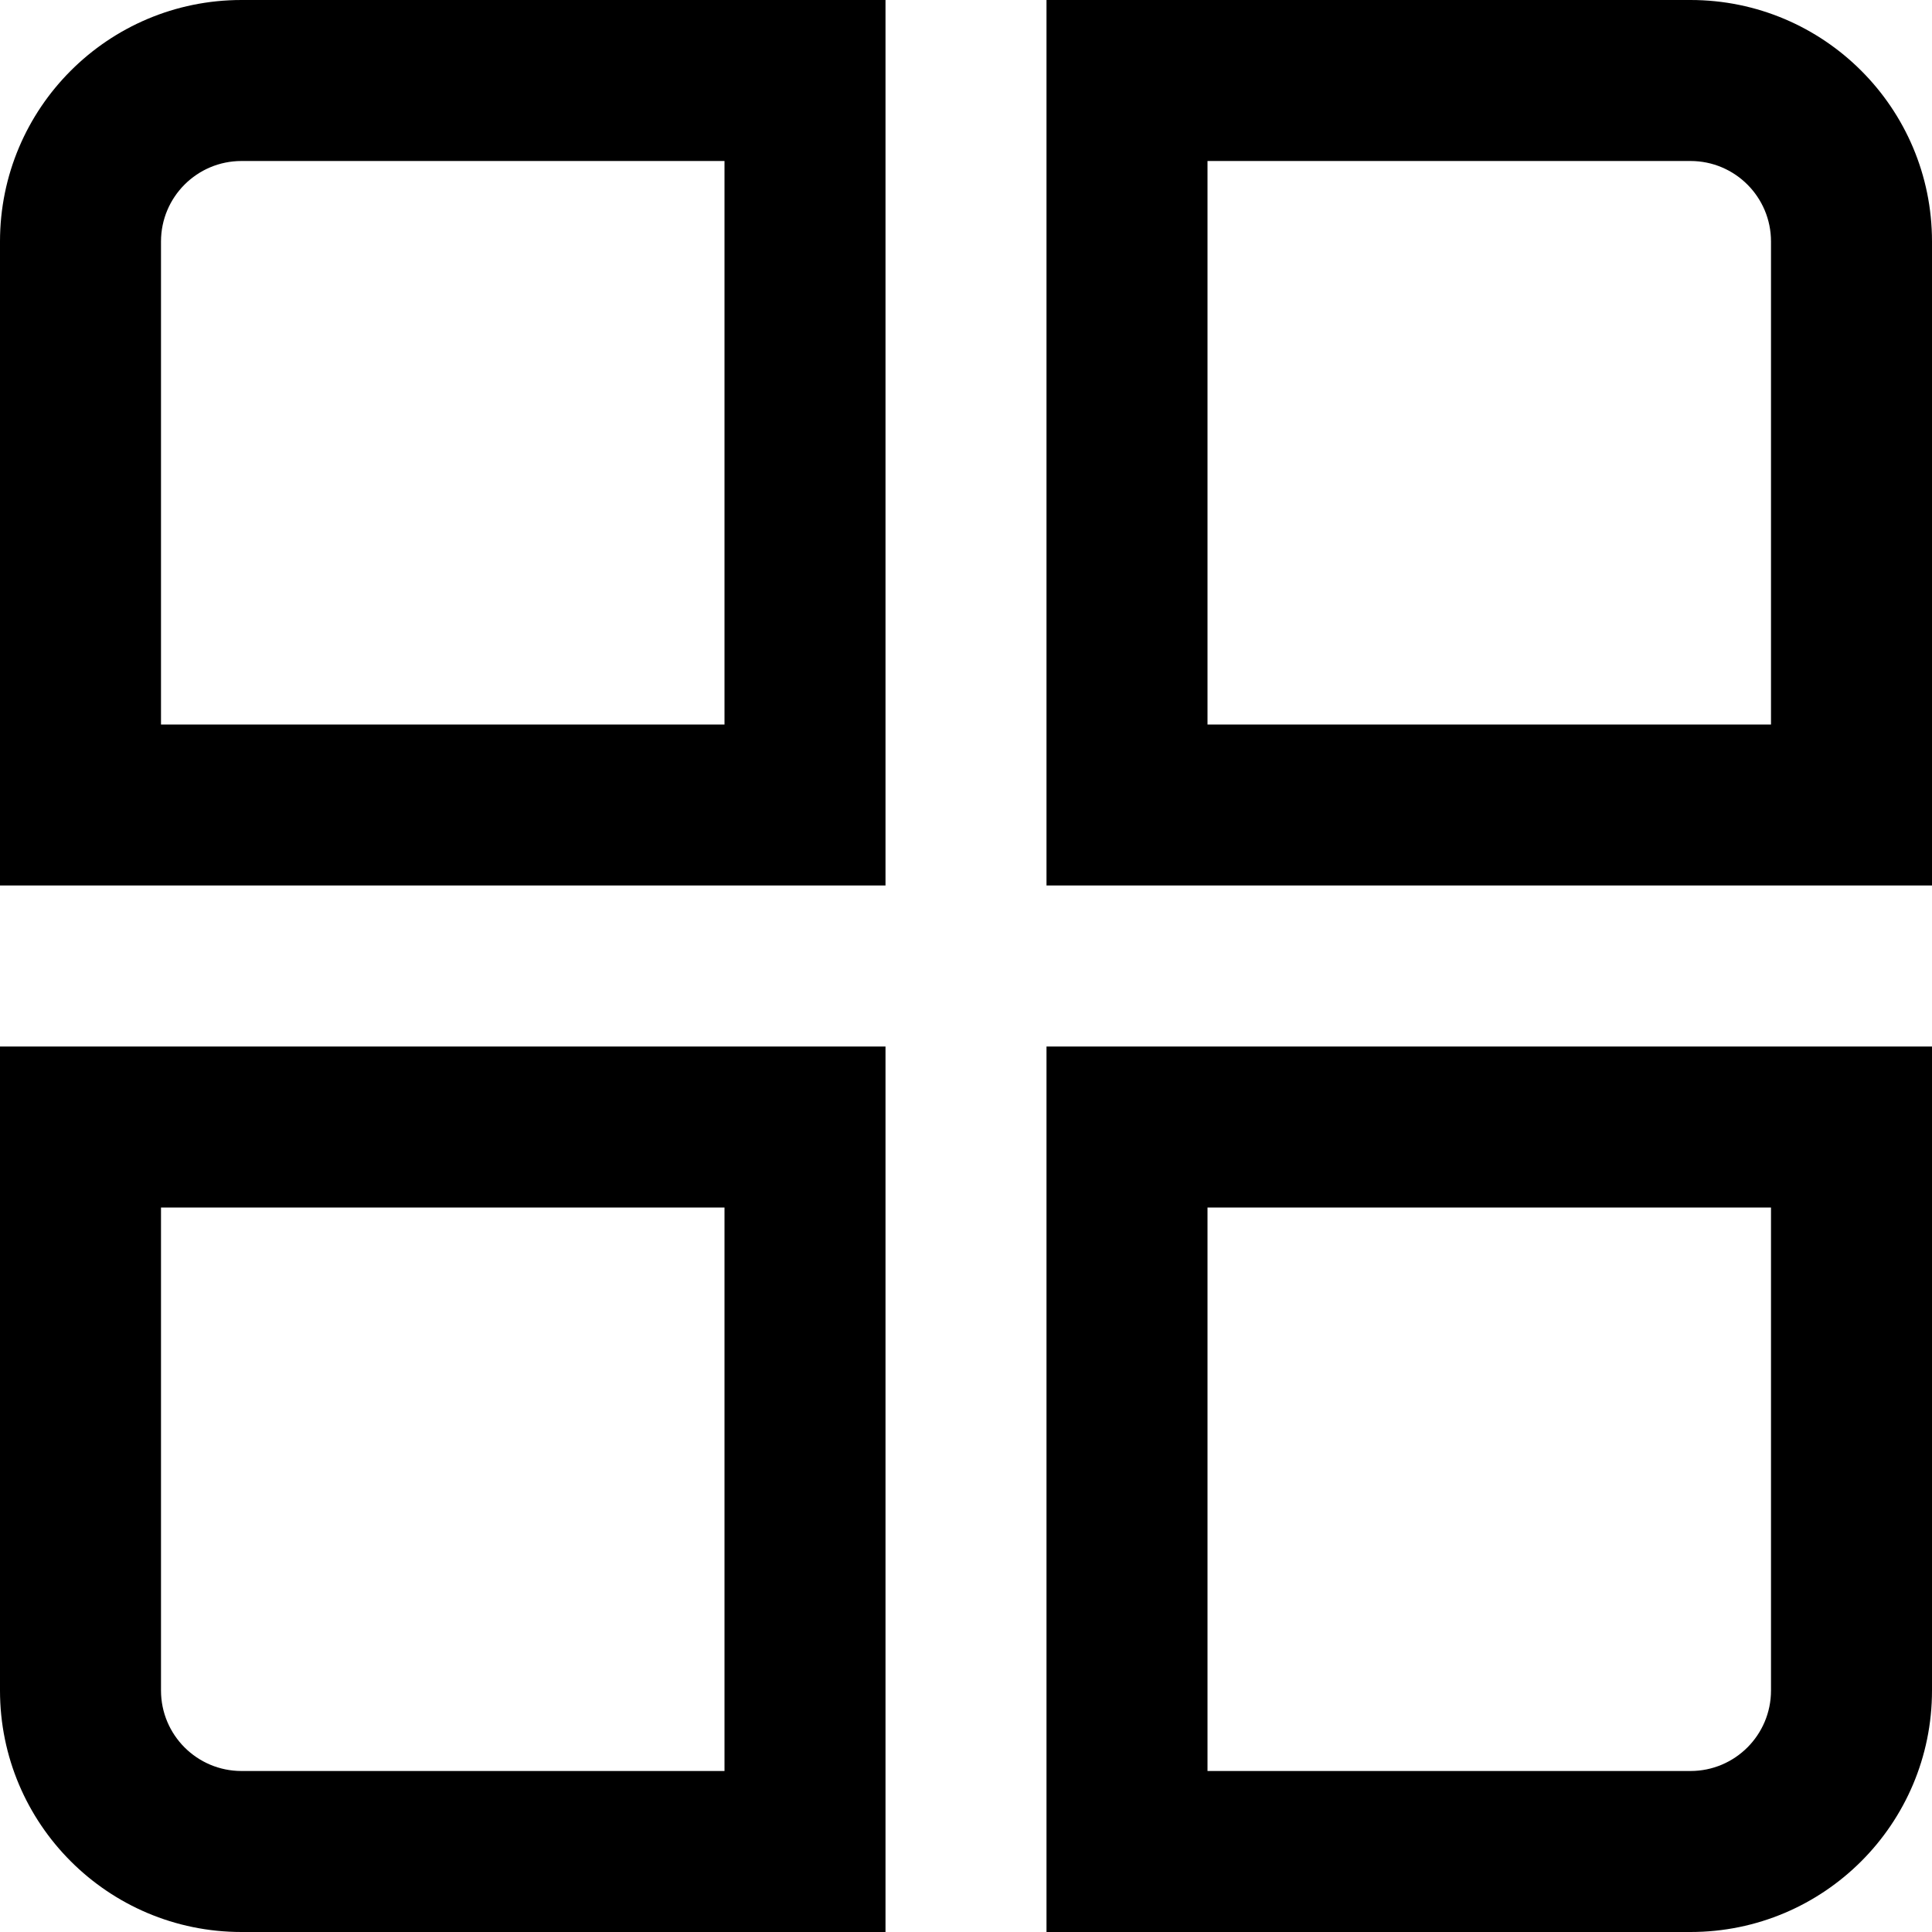
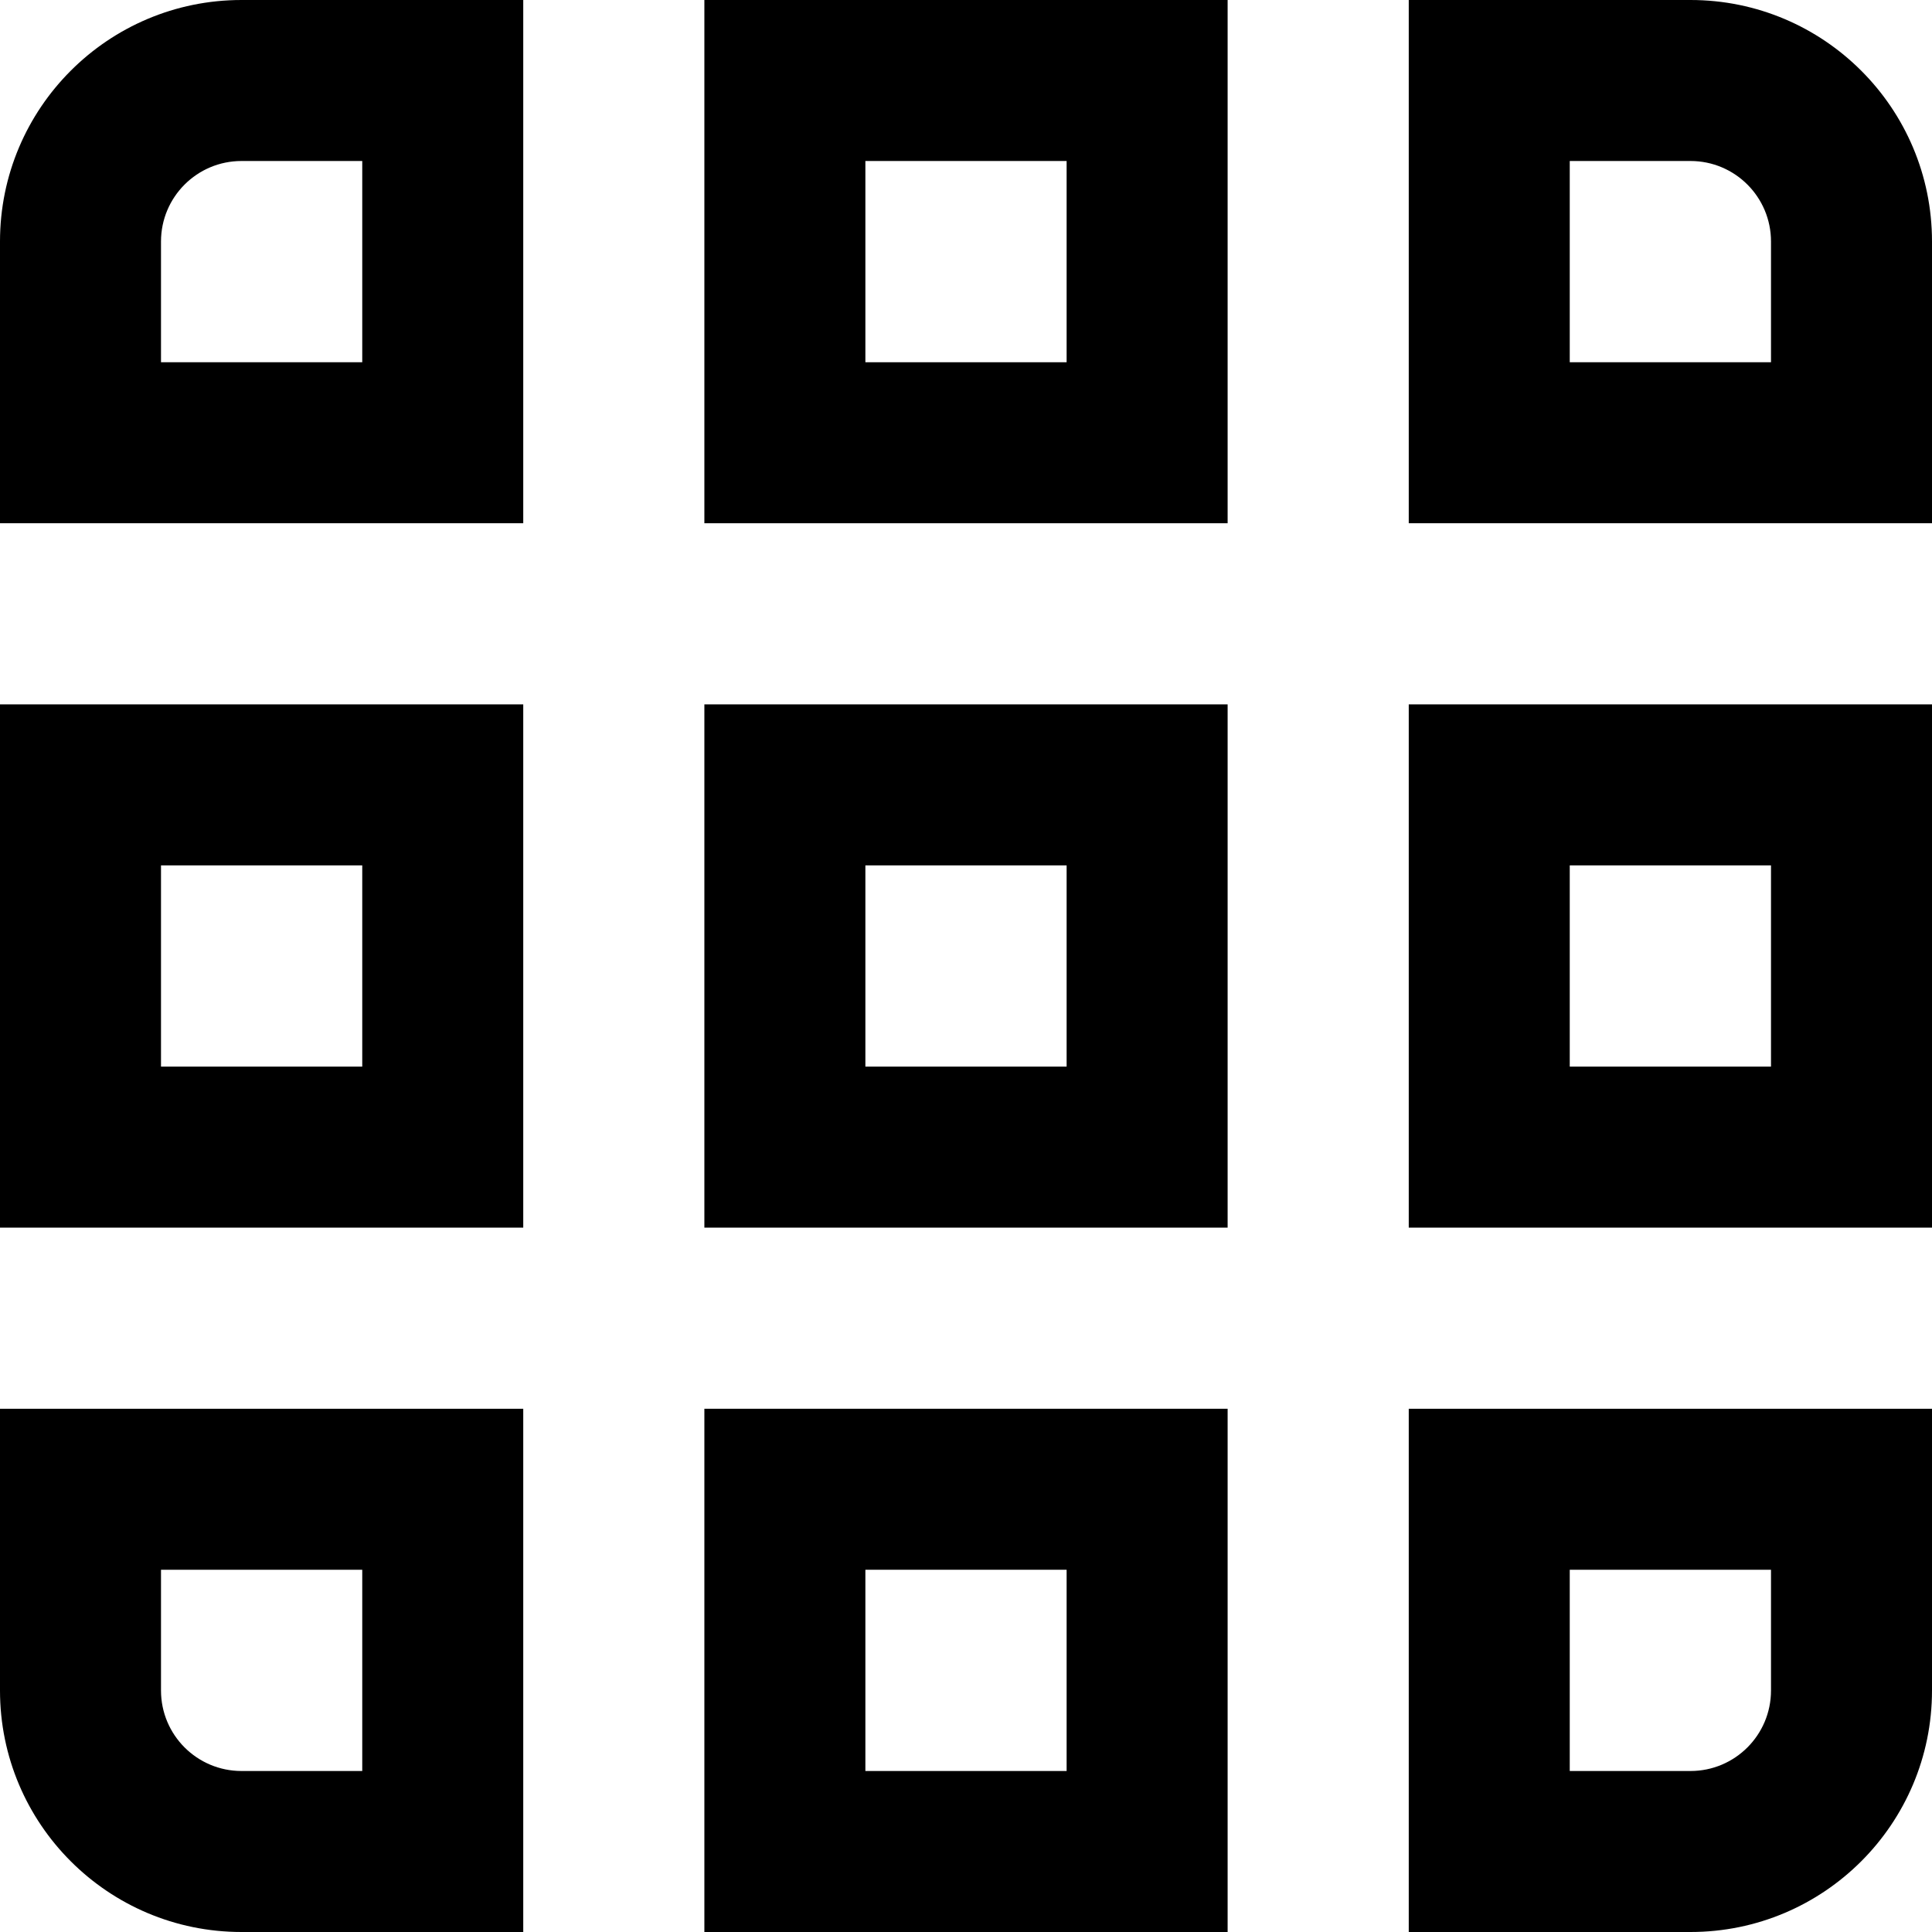
<svg xmlns="http://www.w3.org/2000/svg" viewBox="0 0 24 24" width="512" height="512">
  <g id="_01_align_center" data-name="01 align center">
-     <path d="M11,11H0V3A3,3,0,0,1,3,0h8ZM2,9H9V2H3A1,1,0,0,0,2,3Z" />
-     <path d="M24,11H13V0h8a3,3,0,0,1,3,3ZM15,9h7V3a1,1,0,0,0-1-1H15Z" />
-     <path d="M11,24H3a3,3,0,0,1-3-3V13H11ZM2,15v6a1,1,0,0,0,1,1H9V15Z" />
-     <path d="M21,24H13V13H24v8A3,3,0,0,1,21,24Zm-6-2h6a1,1,0,0,0,1-1V15H15Z" />
+     <path d="M4.5,19.5V22H3a1,1,0,0,1-1-1V19.5H4.5m2-2H0V21a3,3,0,0,0,3,3H6.5V17.5Z" />
+     <path d="M22,19.5V21a1,1,0,0,1-1,1H19.5V19.5H22m2-2H17.5V24H21a3,3,0,0,0,3-3V17.5Z" />
+     <path d="M4.5,10.75v2.5H2v-2.5H4.5m2-2H0v6.5H6.5V8.75Z" />
+     <path d="M22,10.75v2.5H19.5v-2.5H22m2-2H17.5v6.5H24V8.75Z" />
+     <path d="M4.5,2V4.5H2V3A1,1,0,0,1,3,2H4.5m2-2H3A3,3,0,0,0,0,3V6.5H6.5V0Z" />
+     <path d="M13.25,19.5V22h-2.5V19.5h2.5m2-2H8.75V24h6.5V17.5Z" />
+     <path d="M13.25,10.75v2.5h-2.5v-2.5h2.5m2-2H8.75v6.5h6.5V8.75Z" />
+     <path d="M13.25,2V4.5h-2.5V2h2.5m2-2H8.75V6.5h6.5V0Z" />
+     <path d="M21,2a1,1,0,0,1,1,1V4.5H19.5V2H21m0-2H17.5V6.5H24V3a3,3,0,0,0-3-3Z" />
  </g>
</svg>
